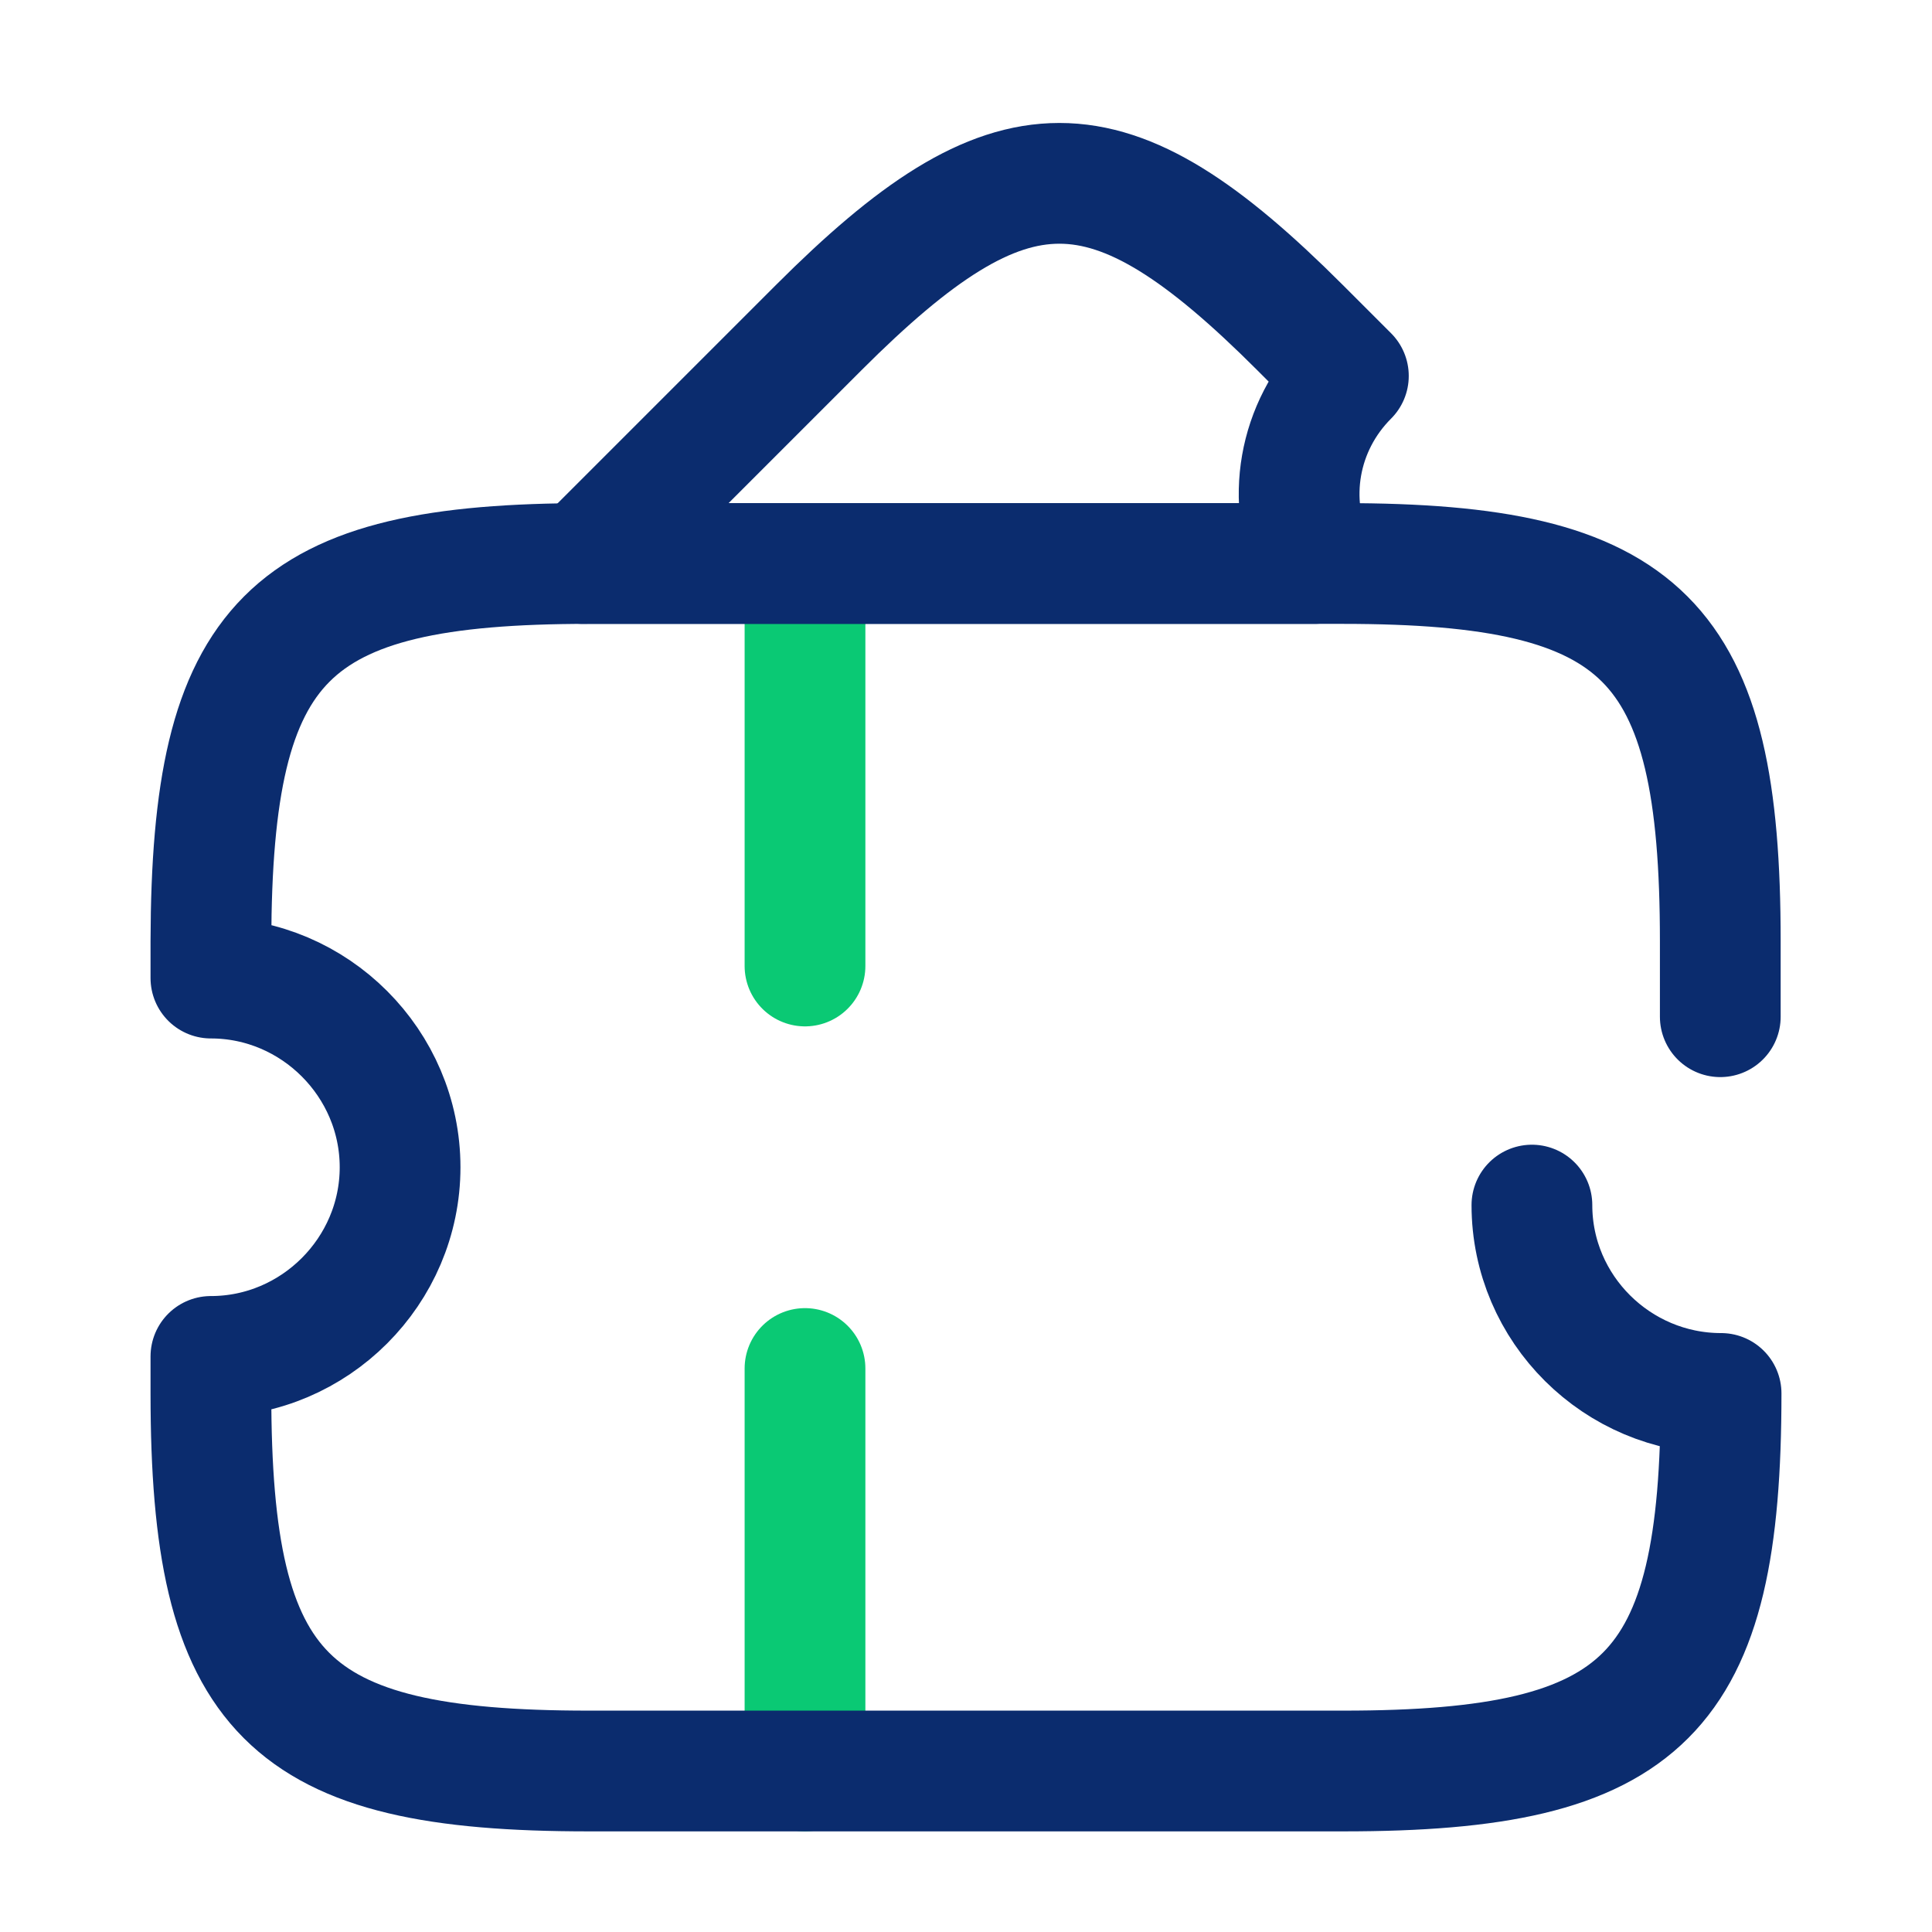
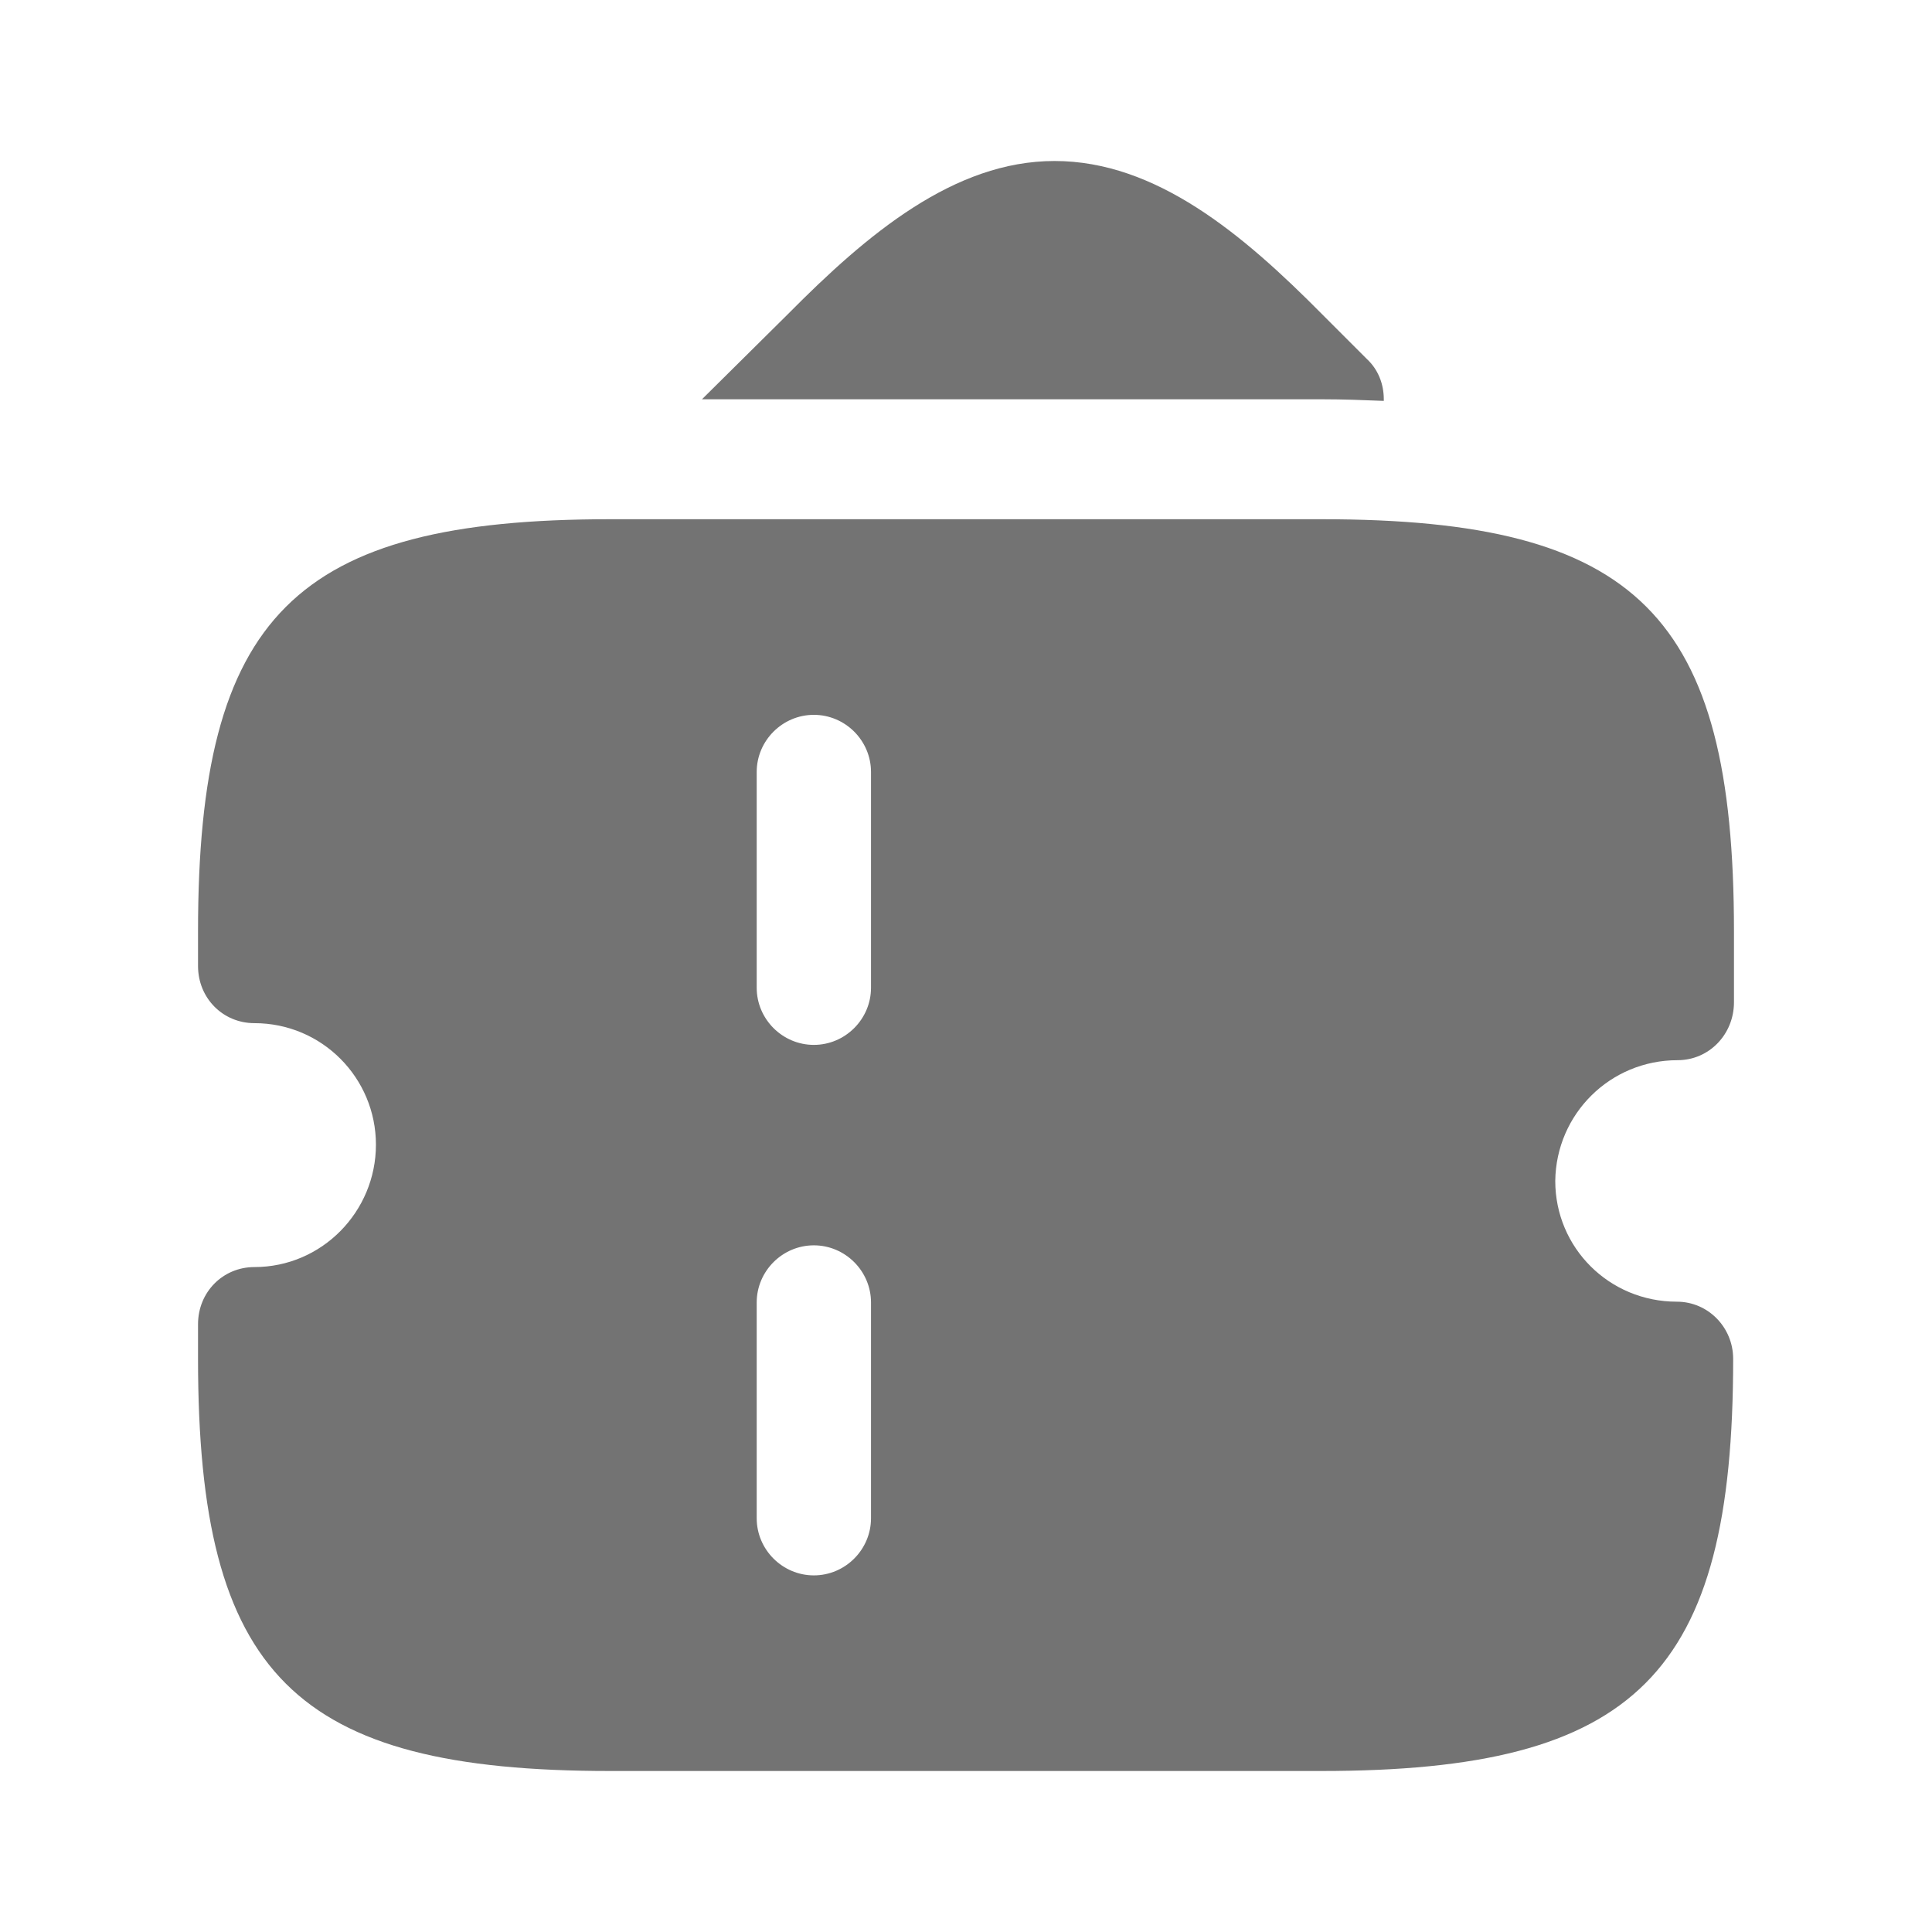
<svg xmlns="http://www.w3.org/2000/svg" width="24" height="24" viewBox="0 0 24 24" fill="none">
-   <path d="M10 7L10 22" stroke="#0AC974" stroke-width="1.5" stroke-linecap="round" stroke-linejoin="round" stroke-dasharray="5 5" />
-   <path d="M19.03 14.97C19.03 16.26 20.09 17.31 21.38 17.31C21.38 21.06 20.44 22 16.69 22H7.31C3.56 22 2.62 21.06 2.62 17.31V16.85C3.91 16.85 4.97 15.79 4.97 14.5C4.97 13.21 3.91 12.15 2.62 12.15V11.69C2.63 7.94 3.56 7 7.31 7H16.68C20.43 7 21.37 7.94 21.37 11.69V12.63" stroke="#0B2C6E" stroke-width="1.5" stroke-linecap="round" stroke-linejoin="round" />
-   <path d="M16.33 7H7.24L10.17 4.07C12.56 1.68 13.76 1.68 16.15 4.07L16.75 4.67C16.12 5.3 15.97 6.23 16.33 7Z" stroke="#0B2C6E" stroke-width="1.5" stroke-linecap="round" stroke-linejoin="round" />
+   <path d="M17.19 4.96C17.19 4.97 17.19 4.97 17.19 4.98C16.94 4.97 16.69 4.96 16.42 4.96H8.72L9.79 3.9C10.77 2.91 11.85 2 13.1 2C14.36 2 15.44 2.91 16.42 3.9L16.98 4.46C17.12 4.59 17.19 4.77 17.19 4.96Z" fill="#737373" />
+   <path d="M20.84 13.17C21.23 13.17 21.54 12.85 21.54 12.45V11.57C21.54 7.64 20.34 6.45 16.42 6.45H10.12H7.58C3.66 6.45 2.46 7.65 2.46 11.57V12C2.46 12.4 2.77 12.71 3.16 12.71C4 12.71 4.67 13.39 4.67 14.22C4.67 15.05 4 15.74 3.16 15.74C2.77 15.74 2.46 16.05 2.46 16.45V16.88C2.46 20.81 3.66 22 7.58 22H10.11H16.41C20.33 22 21.53 20.8 21.53 16.88C21.53 16.49 21.22 16.17 20.83 16.17C19.99 16.17 19.32 15.5 19.32 14.67C19.33 13.84 20 13.17 20.84 13.17ZM10.82 18.86C10.82 19.25 10.5 19.57 10.11 19.57C9.72 19.57 9.4 19.25 9.4 18.86V16.18C9.4 15.79 9.72 15.47 10.11 15.47C10.5 15.47 10.82 15.79 10.82 16.18V18.86ZM10.82 12.27C10.82 12.66 10.5 12.98 10.11 12.98C9.72 12.98 9.4 12.66 9.4 12.27V9.59C9.4 9.2 9.72 8.88 10.11 8.88C10.5 8.88 10.82 9.2 10.82 9.59V12.27Z" fill="#737373" />
</svg>
